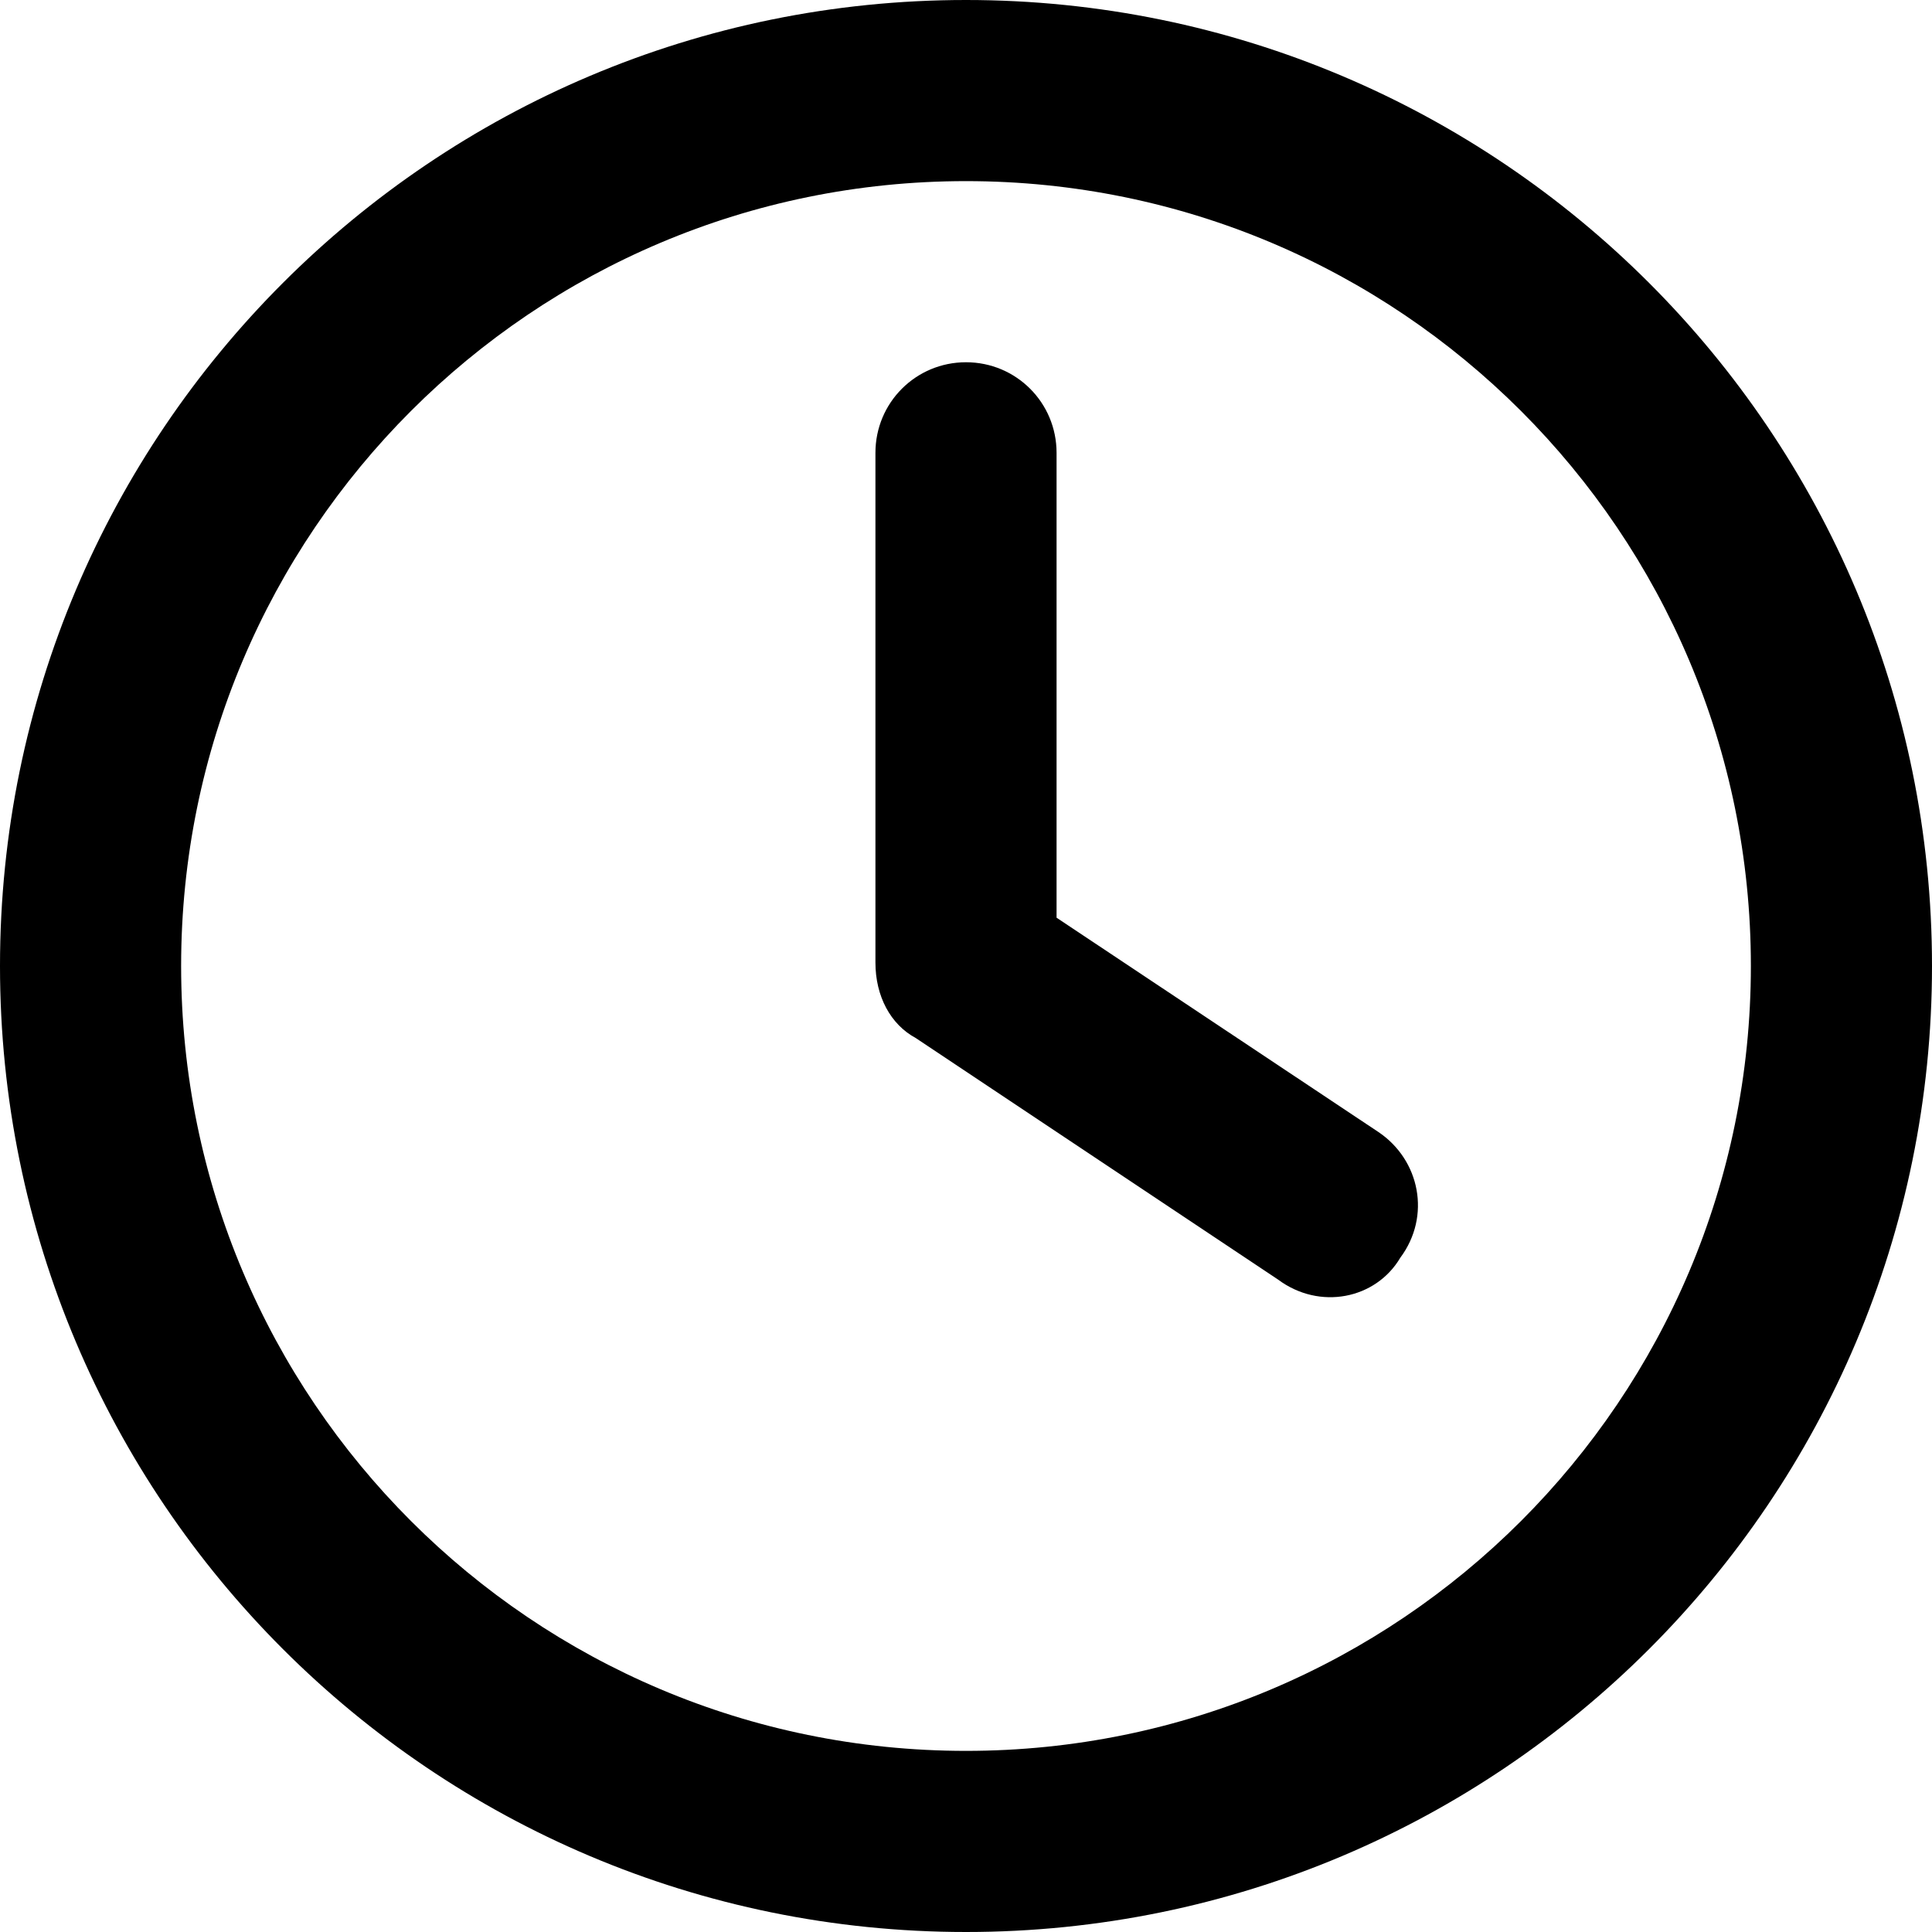
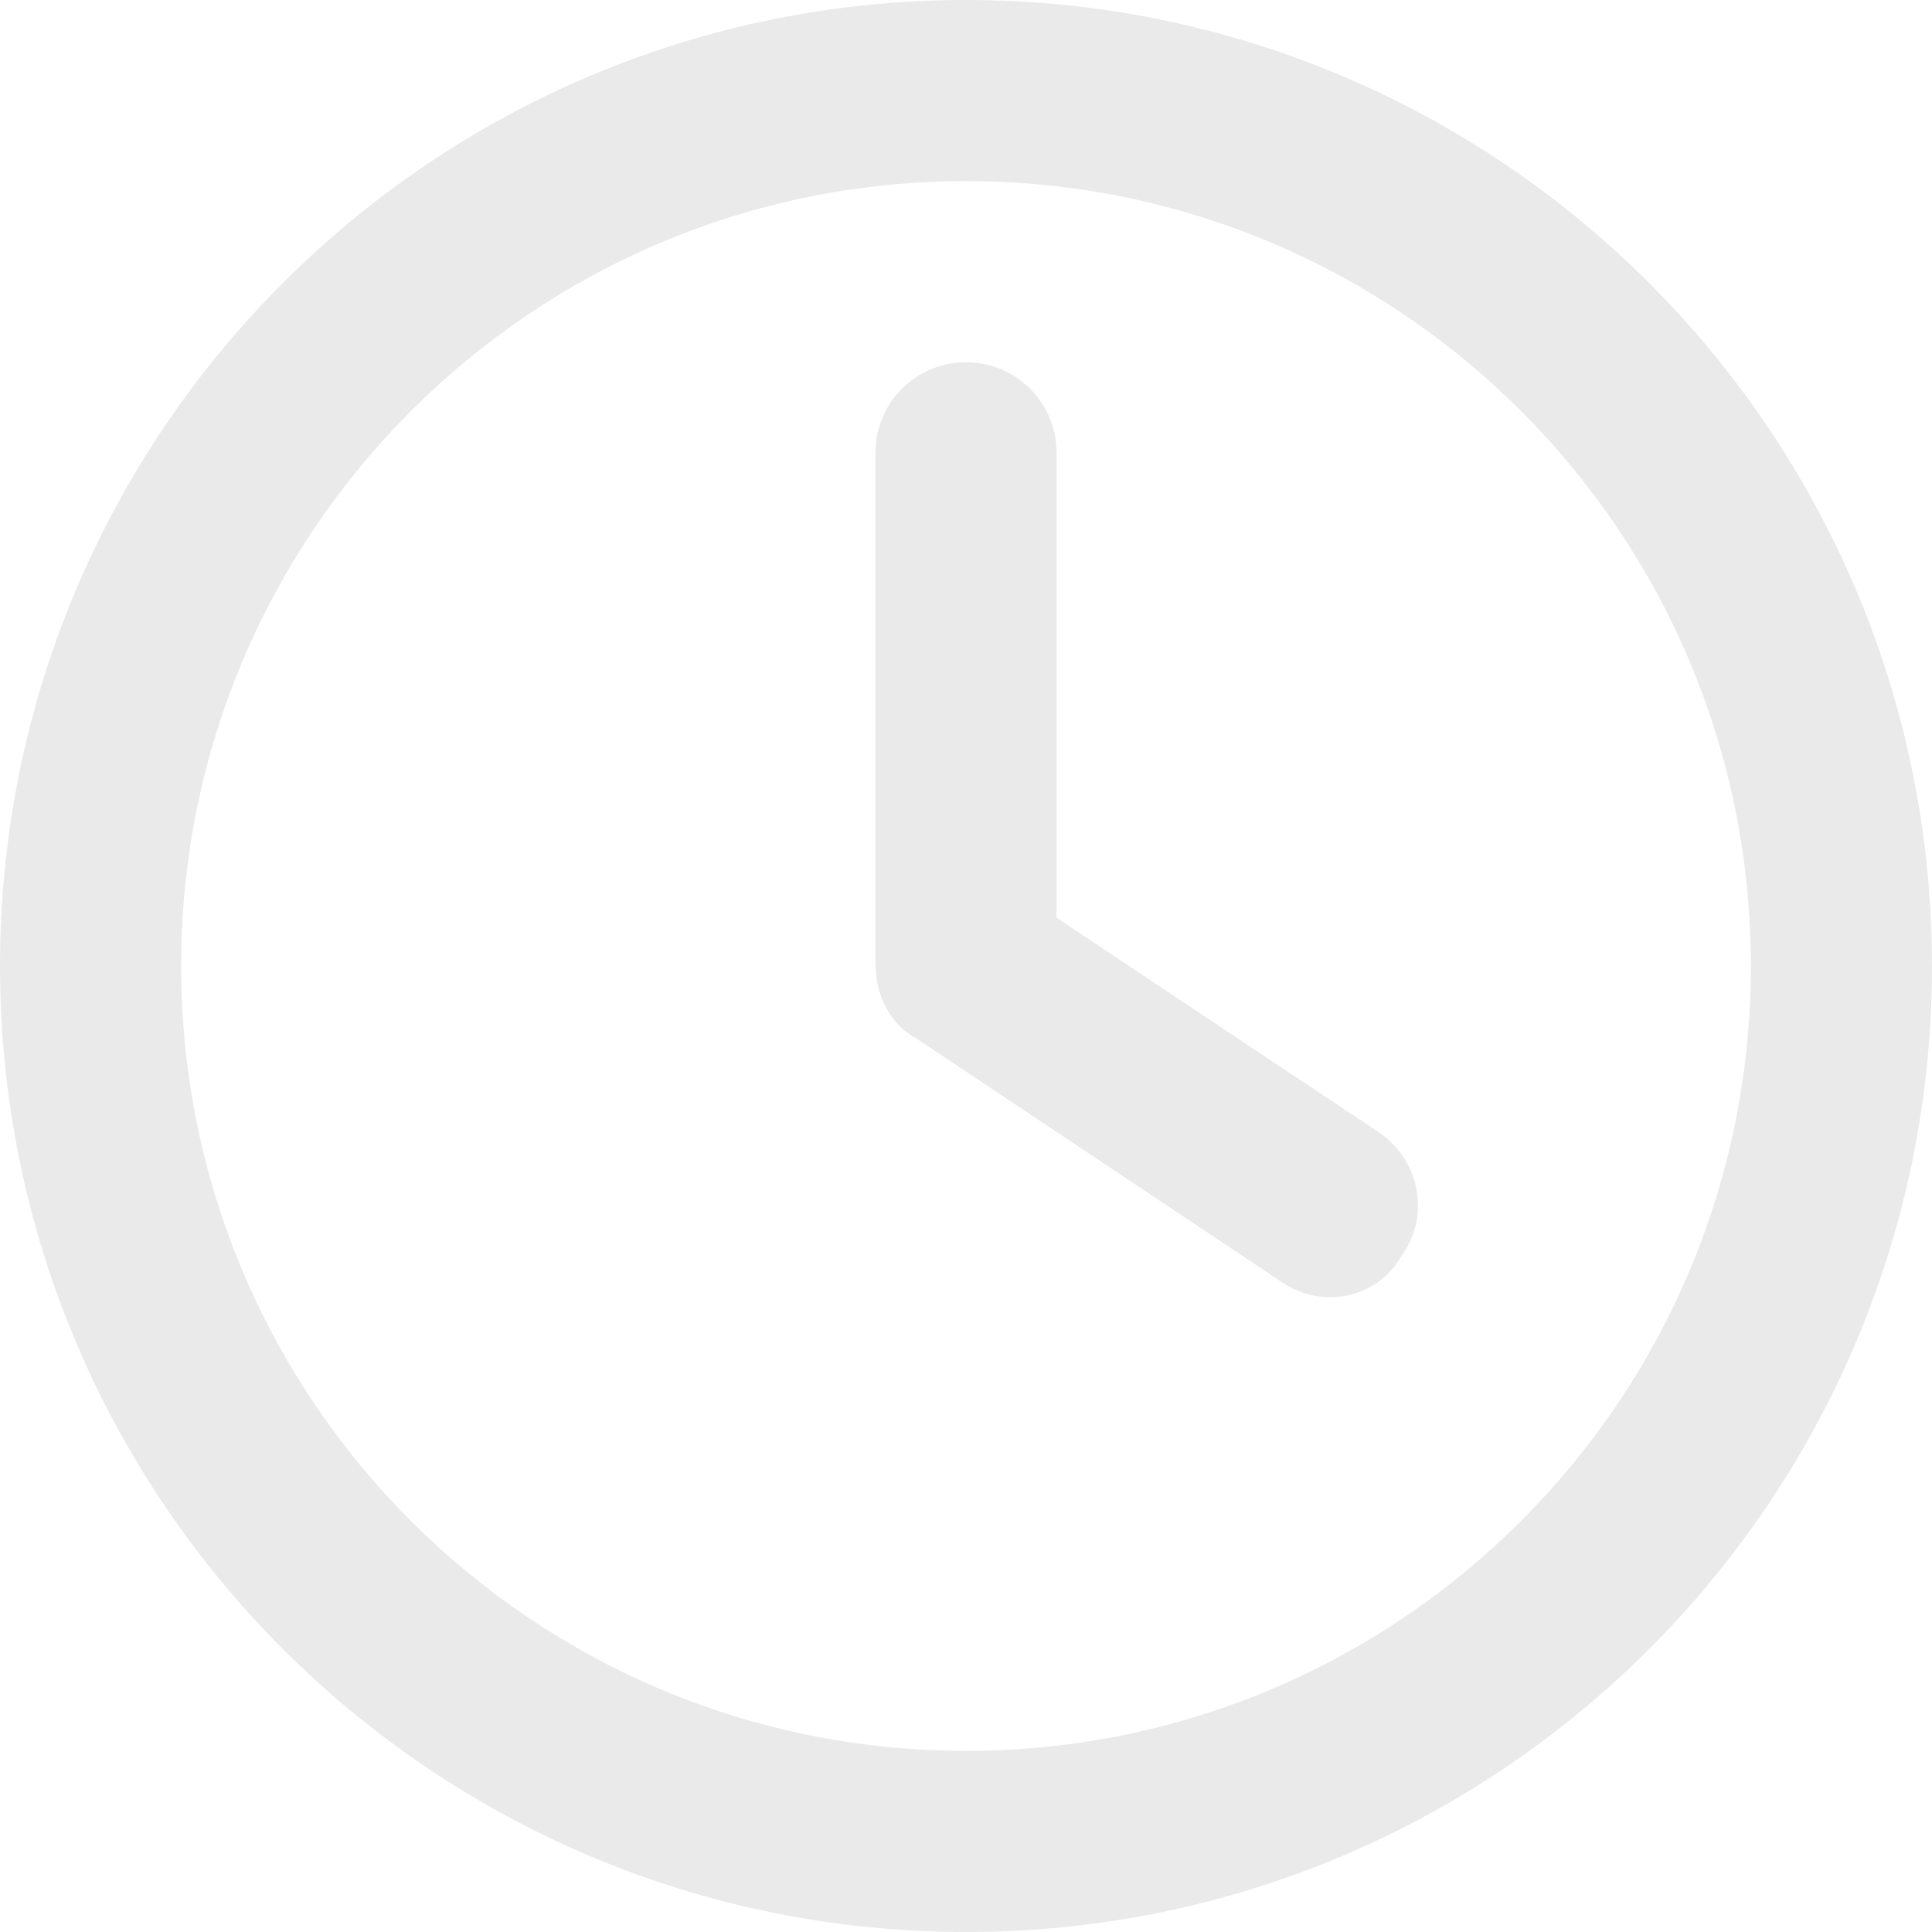
<svg xmlns="http://www.w3.org/2000/svg" viewBox="0 0 512 512">
-   <path d="M232 120C232 106.7 242.7 96 256 96C269.3 96 280 106.7 280 120V243.2L365.3 300C376.3 307.4 379.3 322.3 371.1 333.3C364.6 344.3 349.7 347.3 338.7 339.1L242.7 275.1C236 271.5 232 264 232 255.1L232 120zM256 0C397.4 0 512 114.6 512 256C512 397.4 397.4 512 256 512C114.6 512 0 397.4 0 256C0 114.6 114.6 0 256 0zM48 256C48 370.9 141.1 464 256 464C370.9 464 464 370.9 464 256C464 141.1 370.9 48 256 48C141.1 48 48 141.1 48 256z" />
+   <path d="M232 120C232 106.7 242.7 96 256 96C269.3 96 280 106.7 280 120V243.2L365.3 300C376.3 307.4 379.3 322.3 371.1 333.3C364.6 344.3 349.7 347.3 338.7 339.1L242.7 275.1C236 271.5 232 264 232 255.1L232 120zM256 0C397.4 0 512 114.6 512 256C512 397.4 397.4 512 256 512C114.6 512 0 397.4 0 256C0 114.6 114.6 0 256 0zM48 256C48 370.9 141.1 464 256 464C370.9 464 464 370.9 464 256C464 141.1 370.9 48 256 48C141.1 48 48 141.1 48 256z" fill="#eaeaea" />
</svg>
